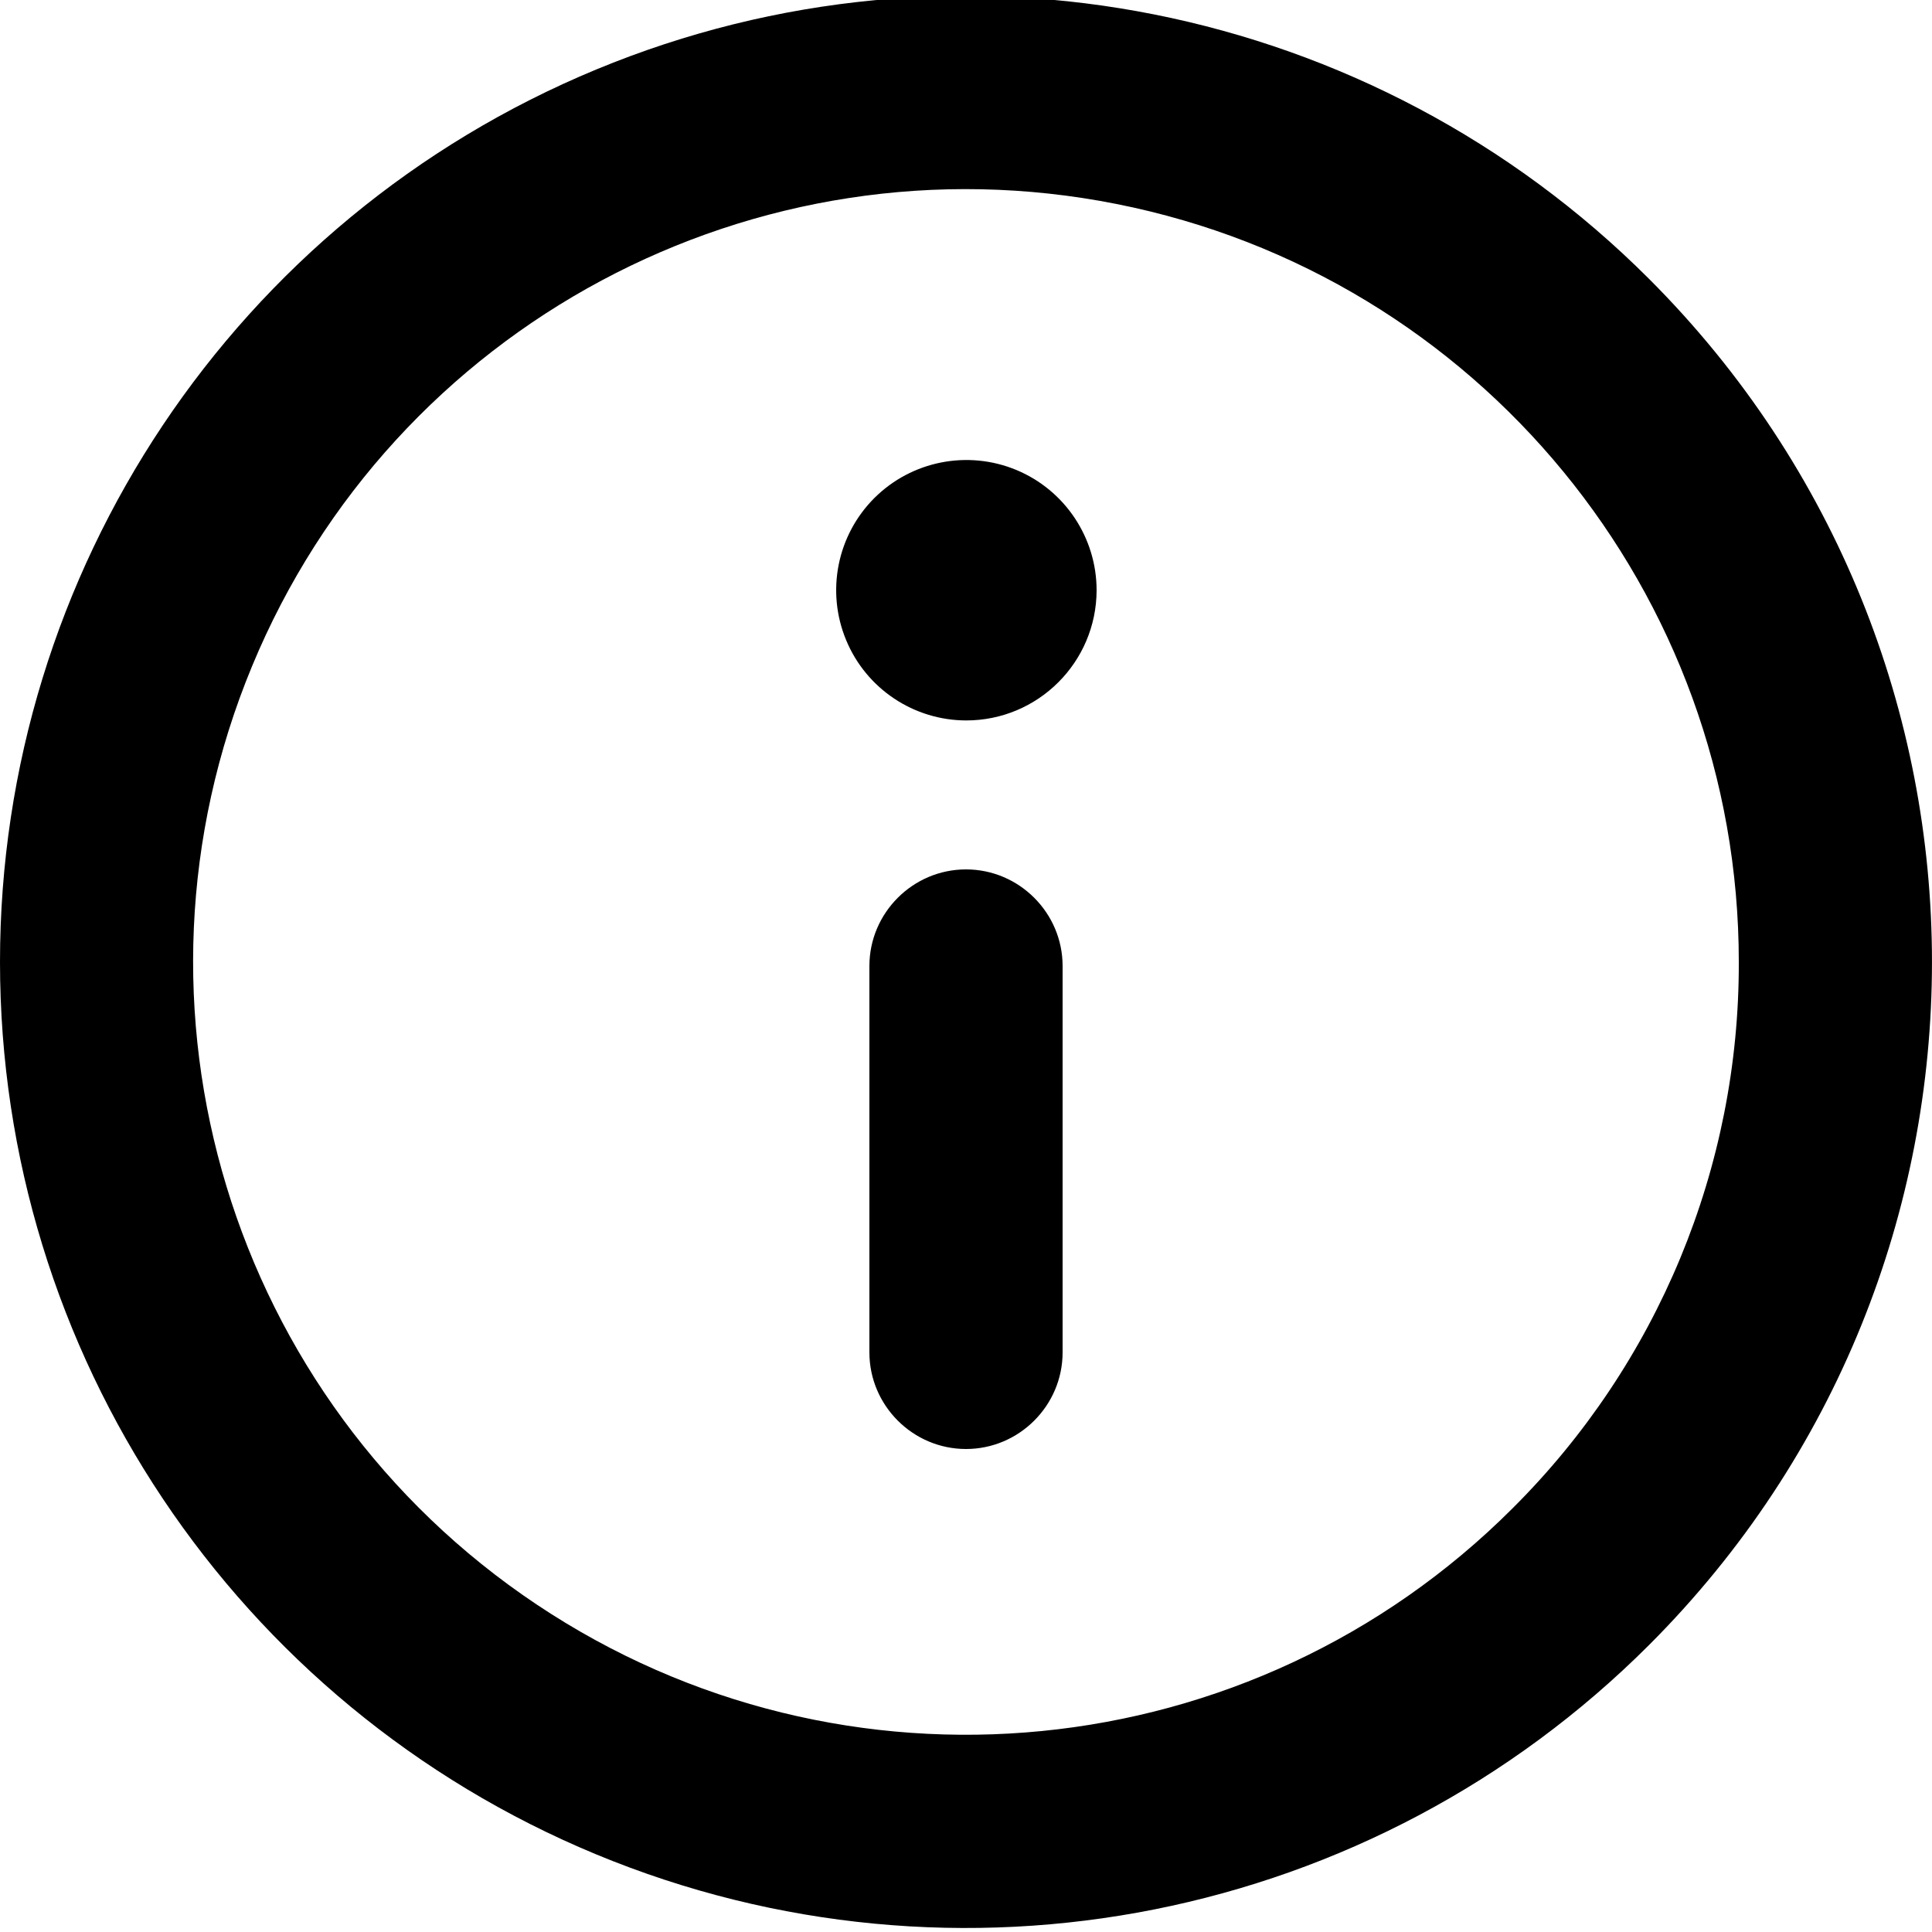
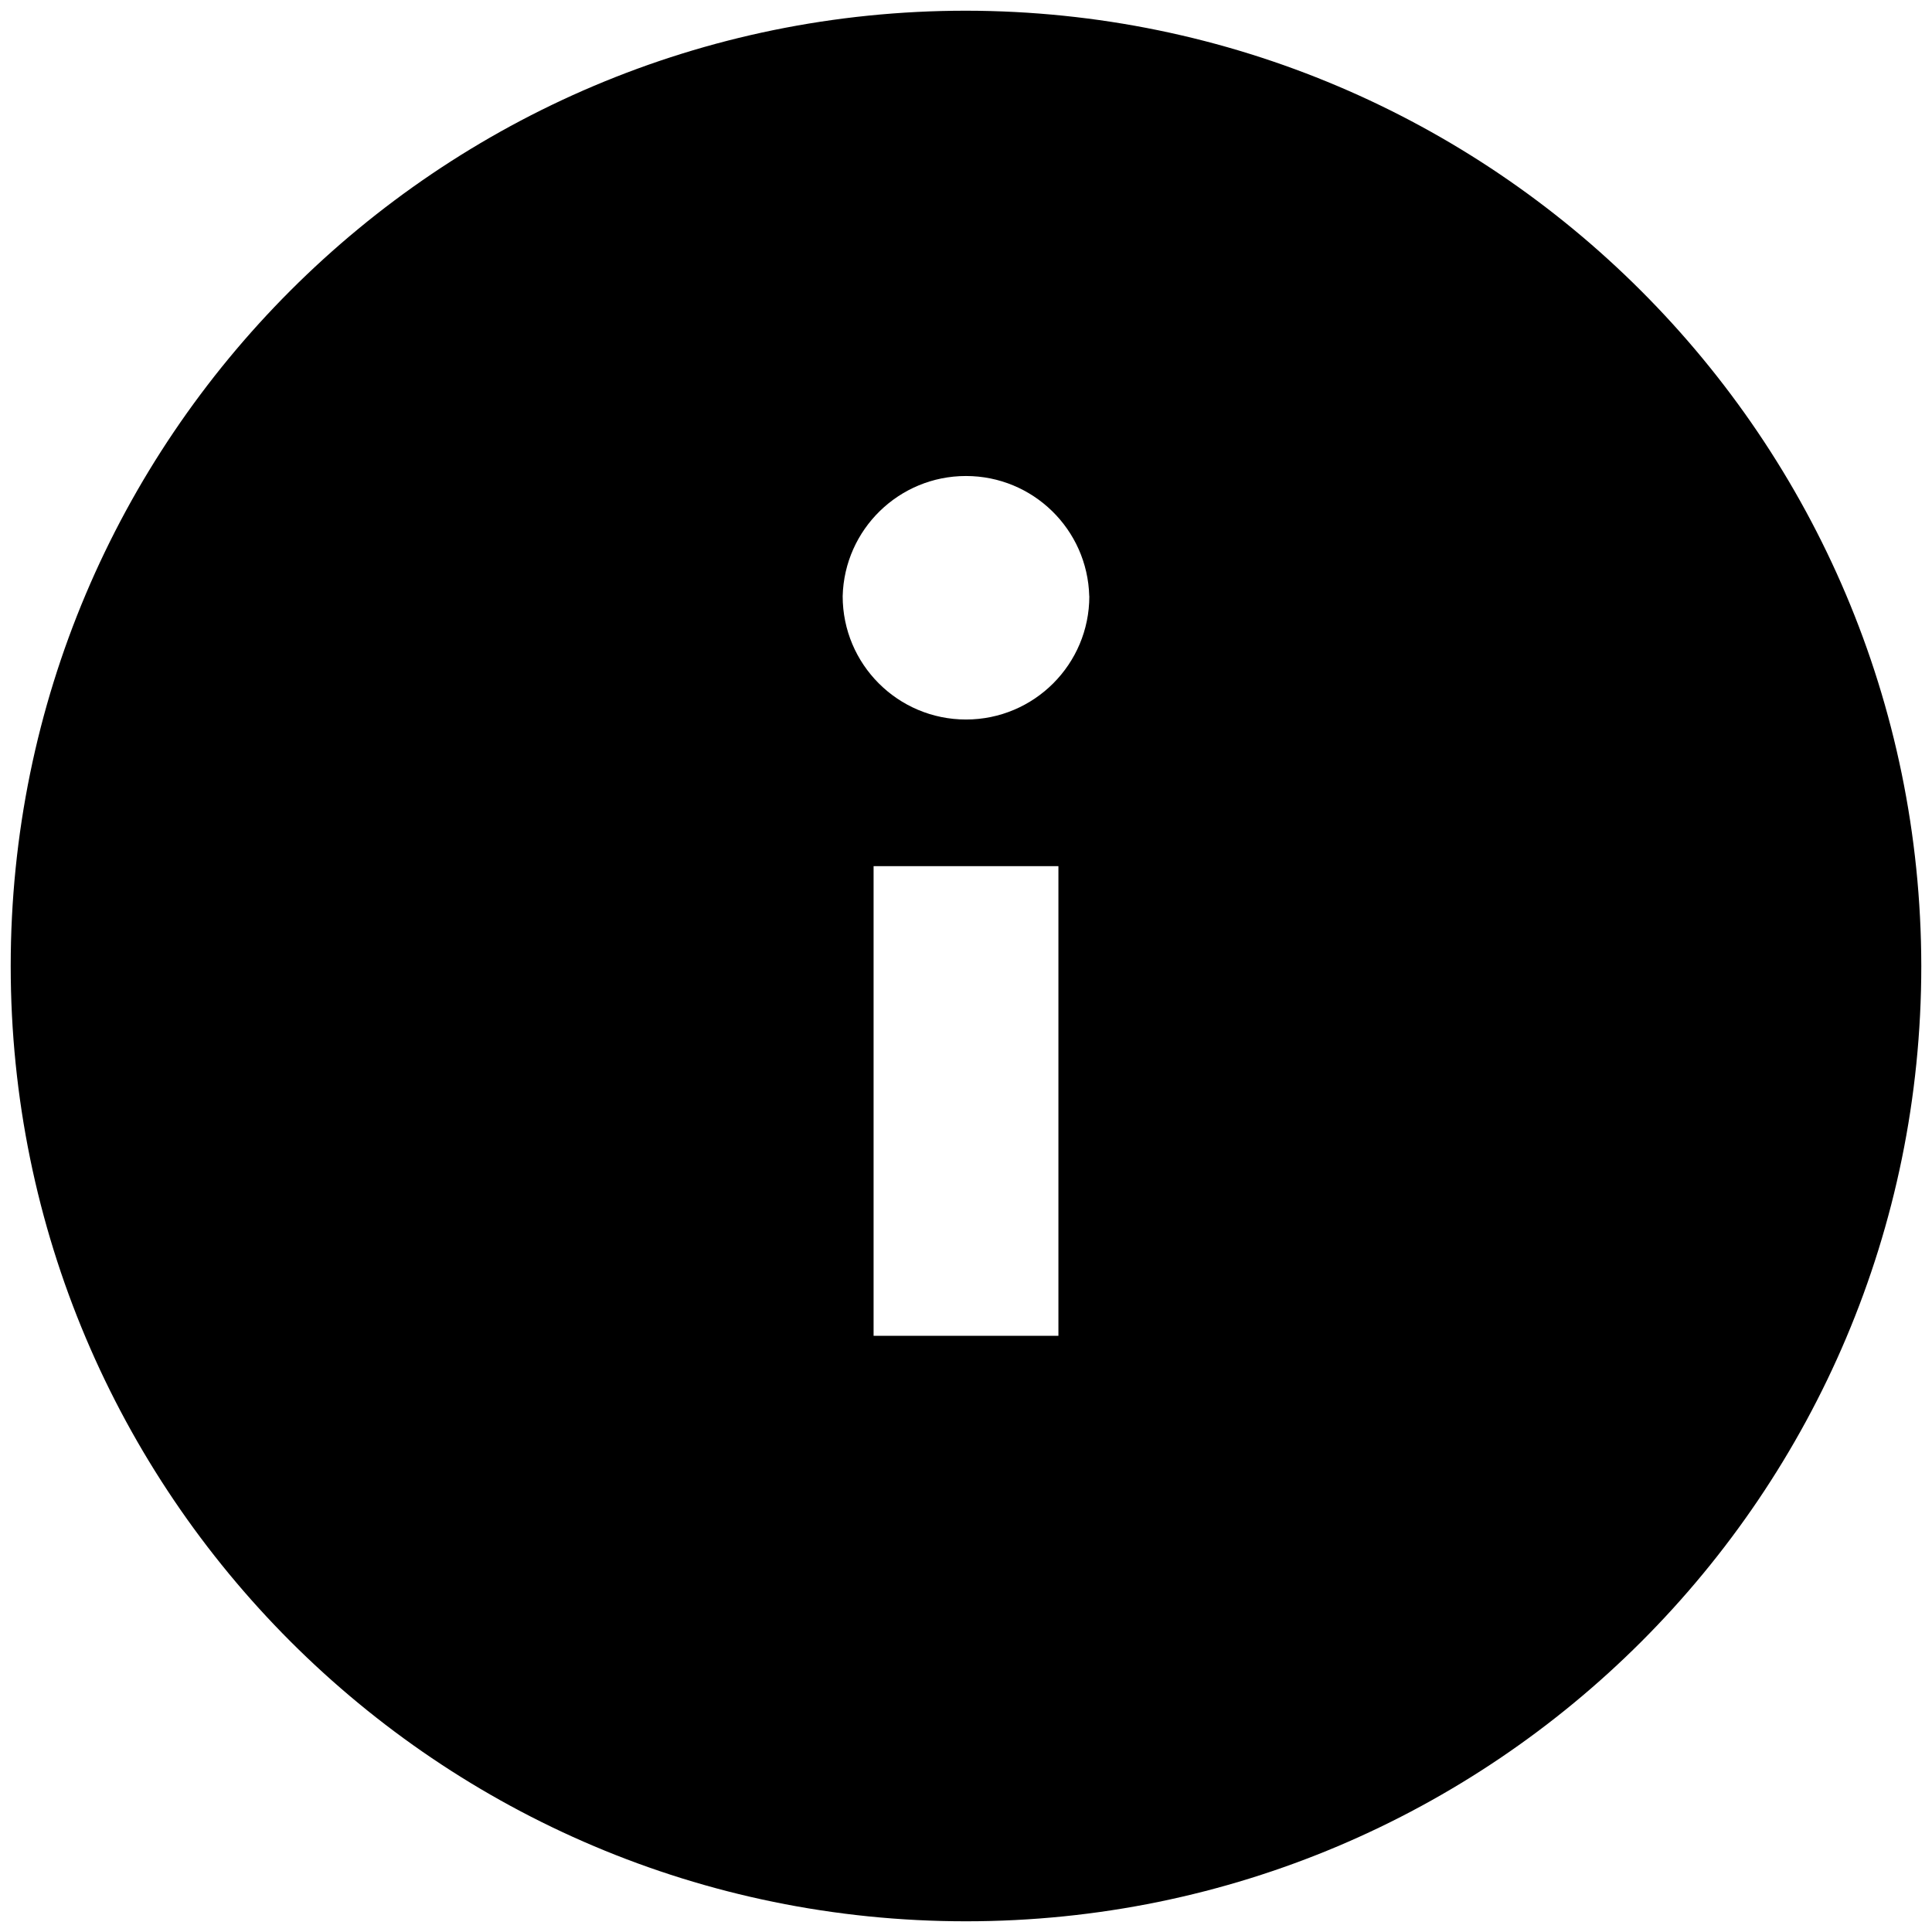
- <svg xmlns="http://www.w3.org/2000/svg" viewBox="0 0 20 20">
-   <path fill-rule="evenodd" d="M12.004,9.458 C11.459,9.458 10.967,9.129 10.759,8.626 C10.55,8.122 10.665,7.542 11.051,7.156 C11.437,6.771 12.017,6.656 12.521,6.865 C13.024,7.074 13.352,7.566 13.352,8.111 C13.35,8.856 12.745,9.459 12,9.458 L12.004,9.458 Z M8.173,2.719 C4.436,4.267 2,7.913 2,11.958 C2,16.003 4.436,19.649 8.173,21.197 C11.91,22.745 16.211,21.889 19.071,19.029 C22.976,15.124 22.976,8.792 19.071,4.887 C16.211,2.027 11.91,1.171 8.173,2.719 Z M13.56,4.112 C17.304,4.856 20,8.141 20,11.958 C20.006,14.081 19.162,16.118 17.657,17.615 C14.958,20.314 10.729,20.73 7.556,18.61 C4.382,16.49 3.148,12.423 4.609,8.897 C6.069,5.371 9.817,3.368 13.56,4.112 Z M12,11 C11.45,11 11,11.45 11,12 L11,12 L11,16 C11,16.55 11.45,17 12,17 C12.55,17 13,16.55 13,16 L13,16 L13,12 C13,11.45 12.55,11 12,11 Z" transform="translate(-2 -2)" />
+ <svg xmlns="http://www.w3.org/2000/svg" viewBox="0 0 24 24">
+   <path d="M12 .133A11.867 11.867 0 1 0 23.867 12 11.882 11.882 0 0 0 12 .133ZM10.852 10.76h2.296v5.834h-2.296V10.76Zm2.68-3.354a1.532 1.532 0 1 1-3.064 0 1.532 1.532 0 0 1 3.063 0Z" />
</svg>
